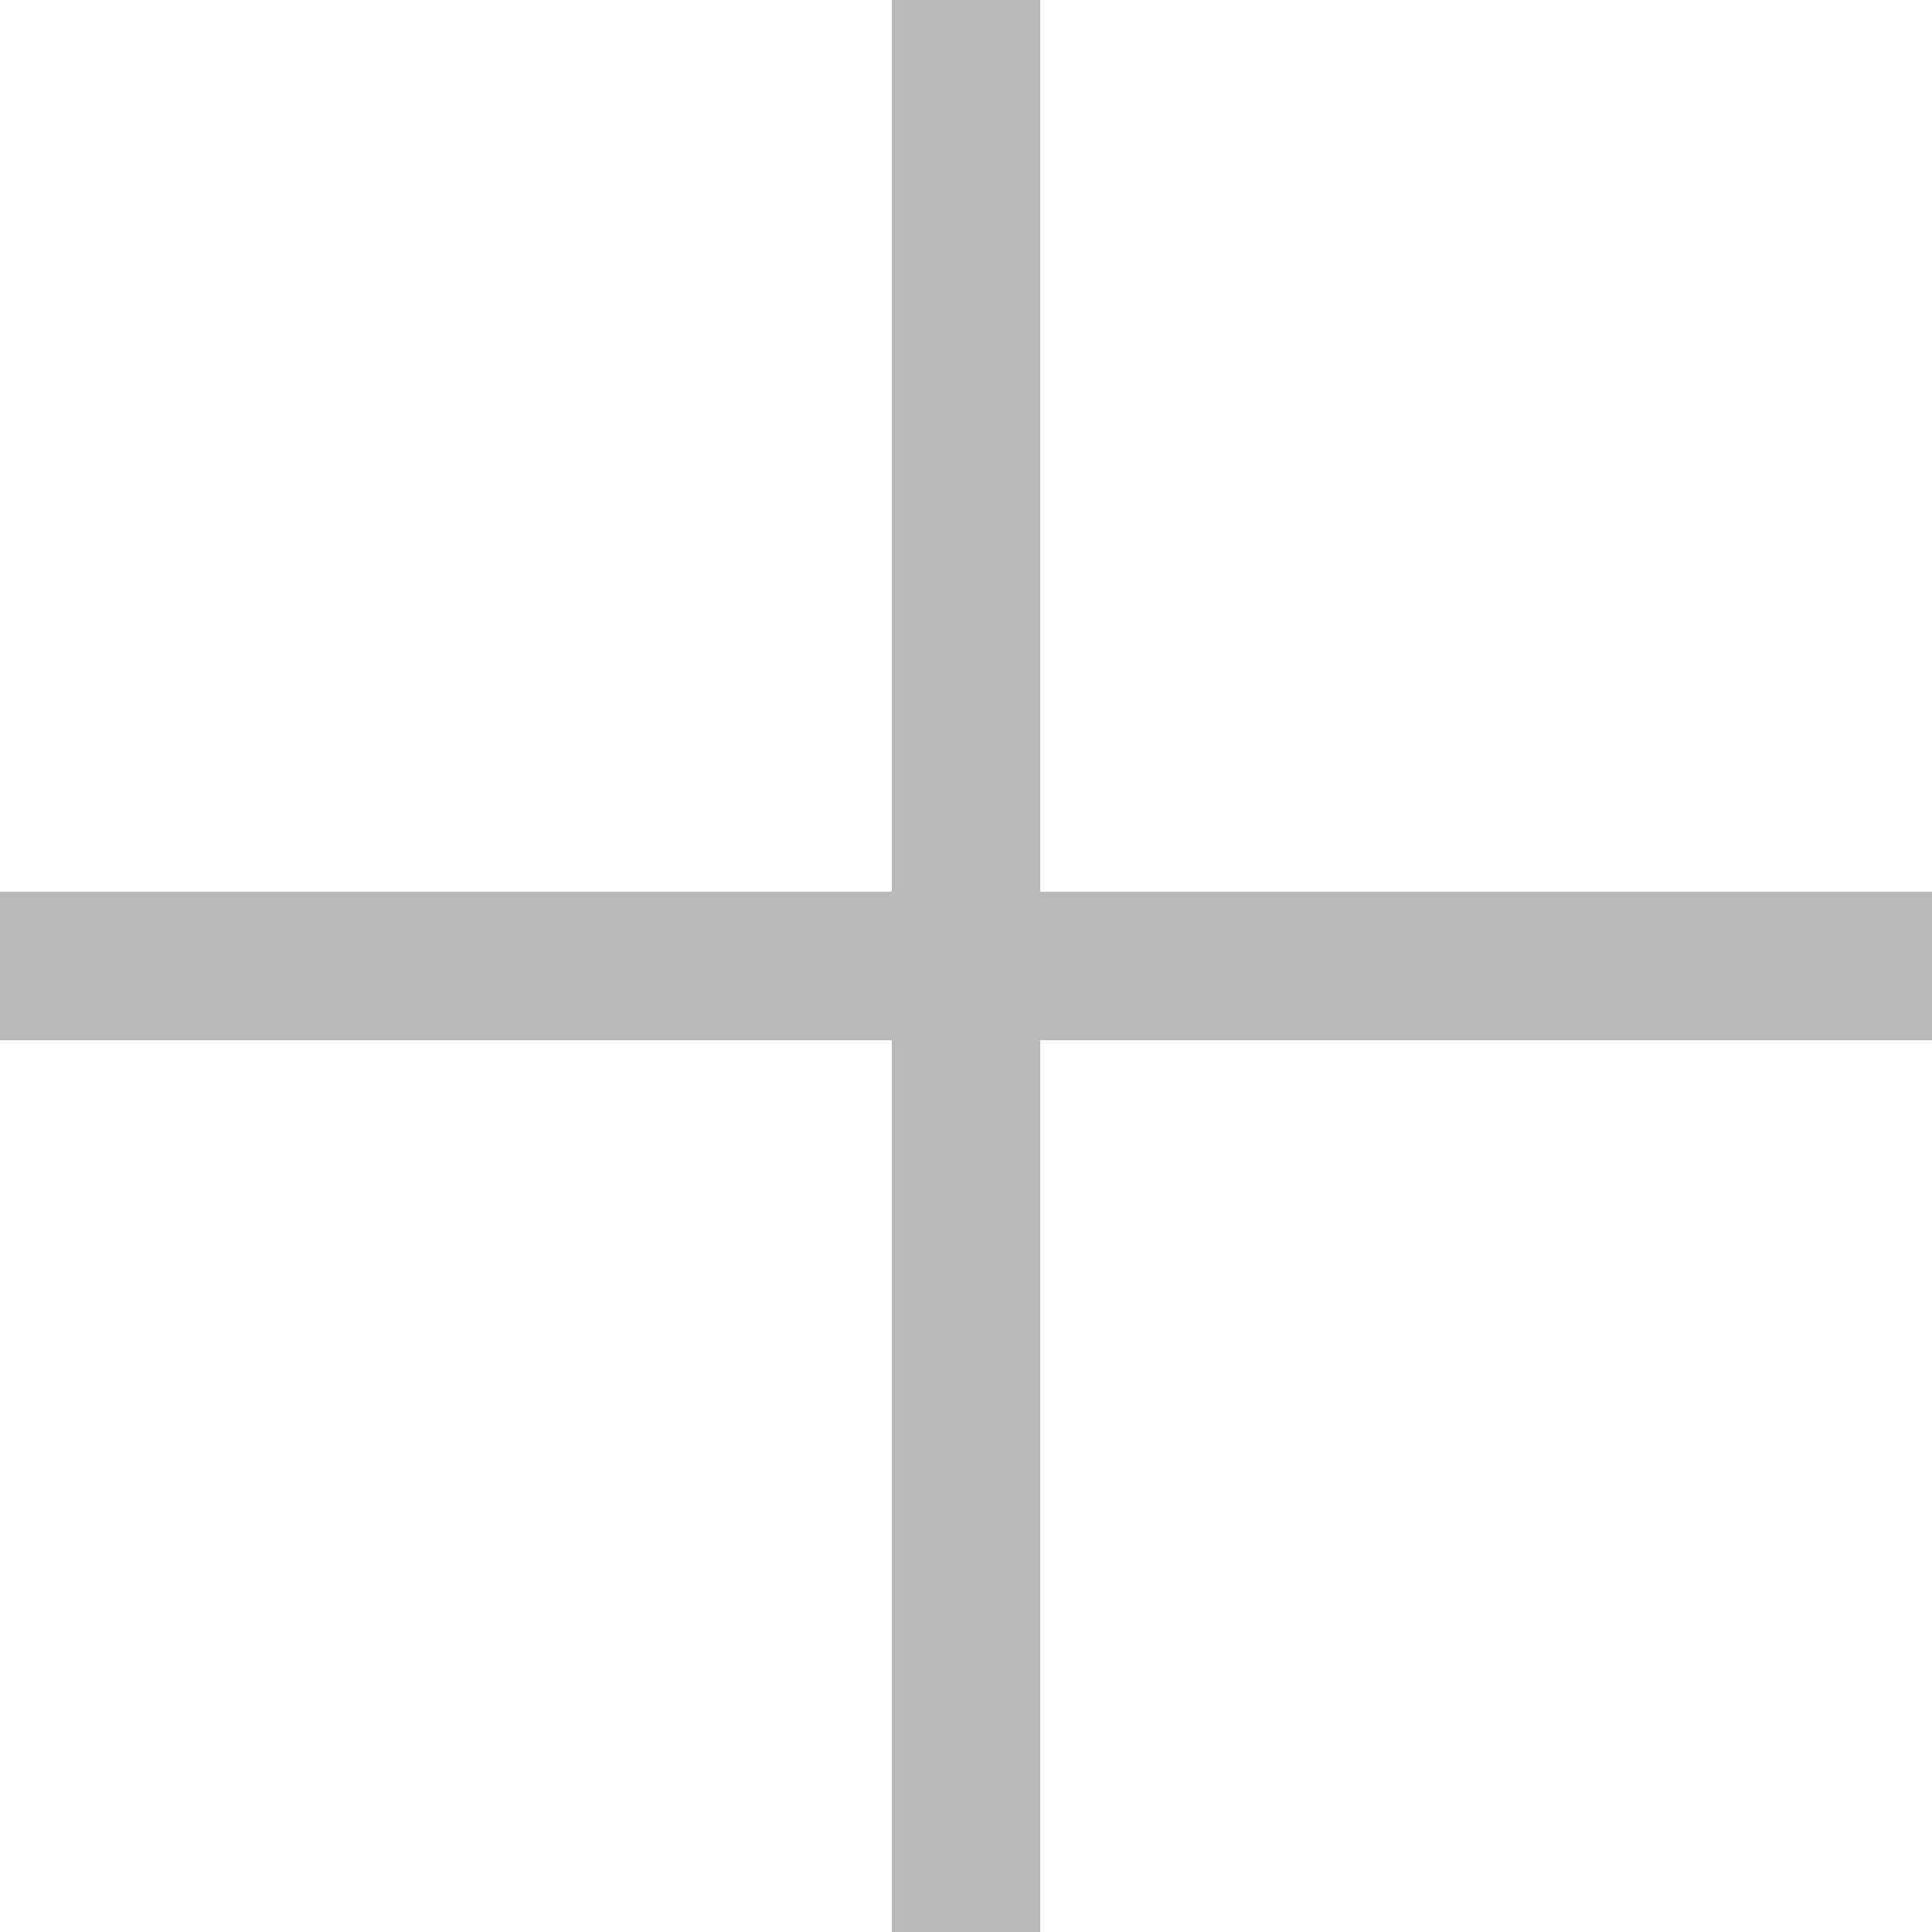
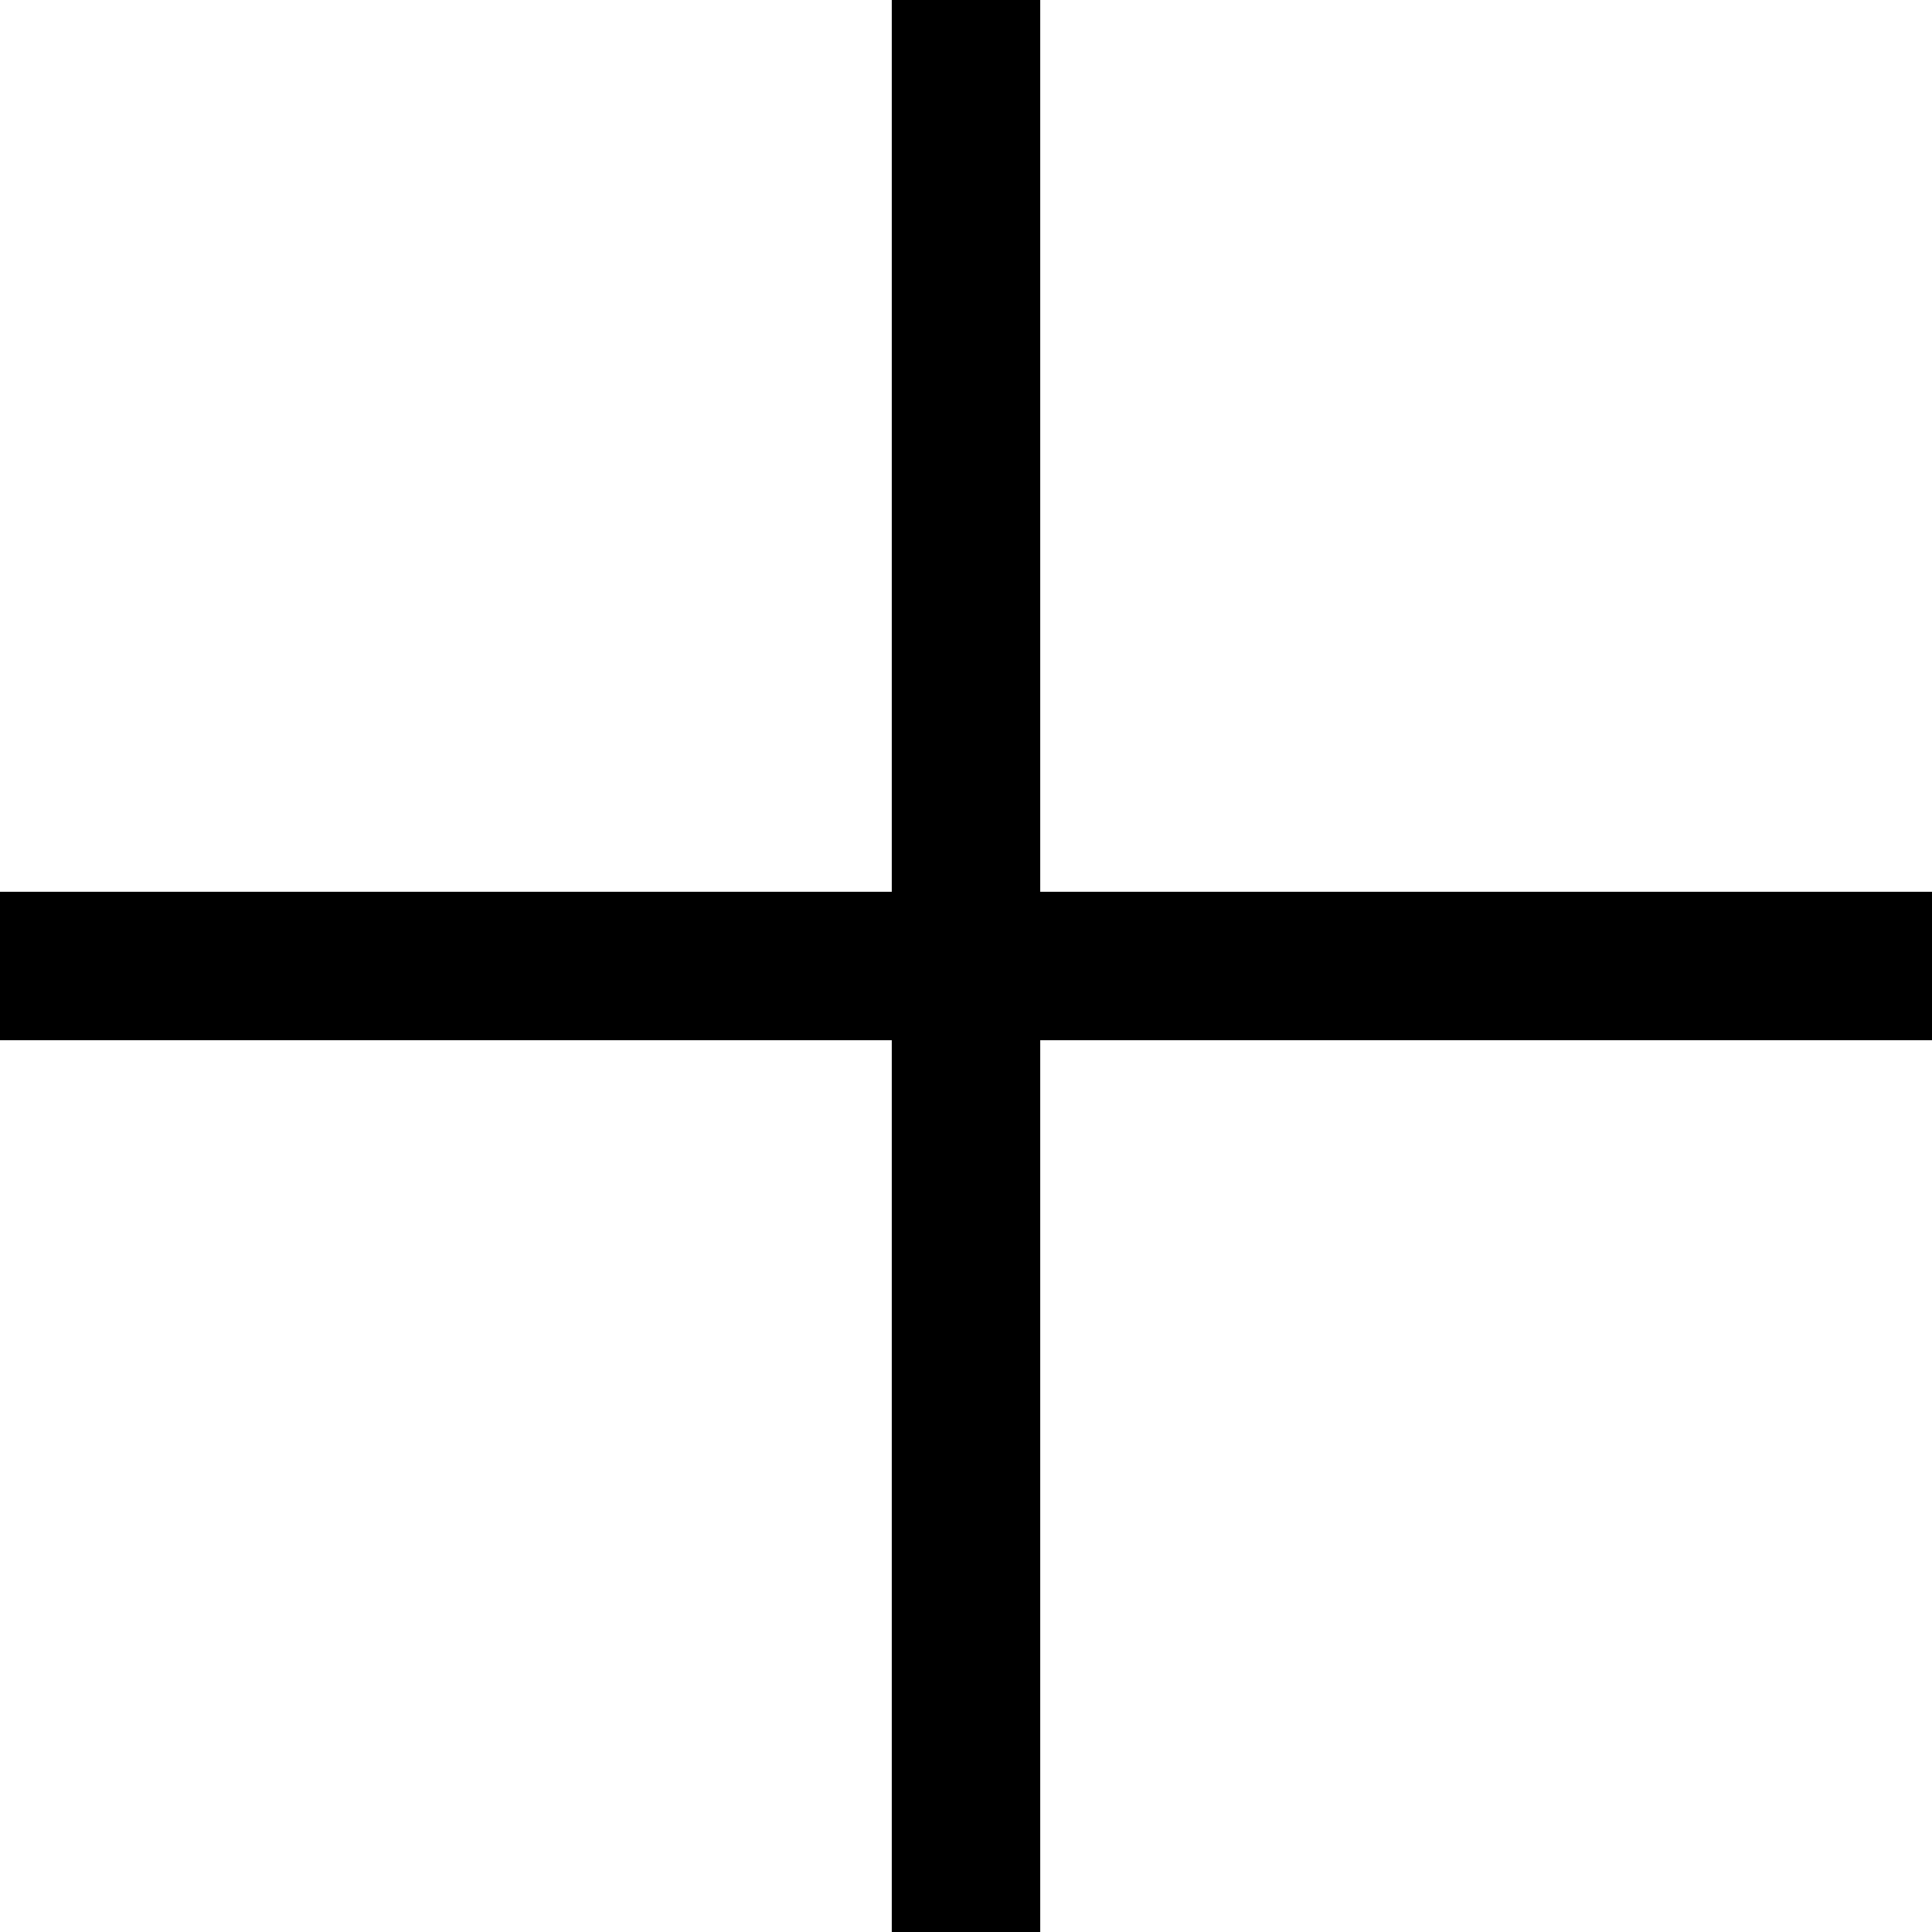
<svg xmlns="http://www.w3.org/2000/svg" width="130" height="130" viewBox="0 0 130 130" fill="none">
-   <path d="M65 0L65 130" stroke="#BABABA" stroke-width="10" />
-   <line x1="130" y1="65" y2="65" stroke="#BABABA" stroke-width="10" />
+   <path d="M65 0L65 130" stroke="currentColor" stroke-width="10" />
+   <line x1="130" y1="65" y2="65" stroke="currentColor" stroke-width="10" />
</svg>
